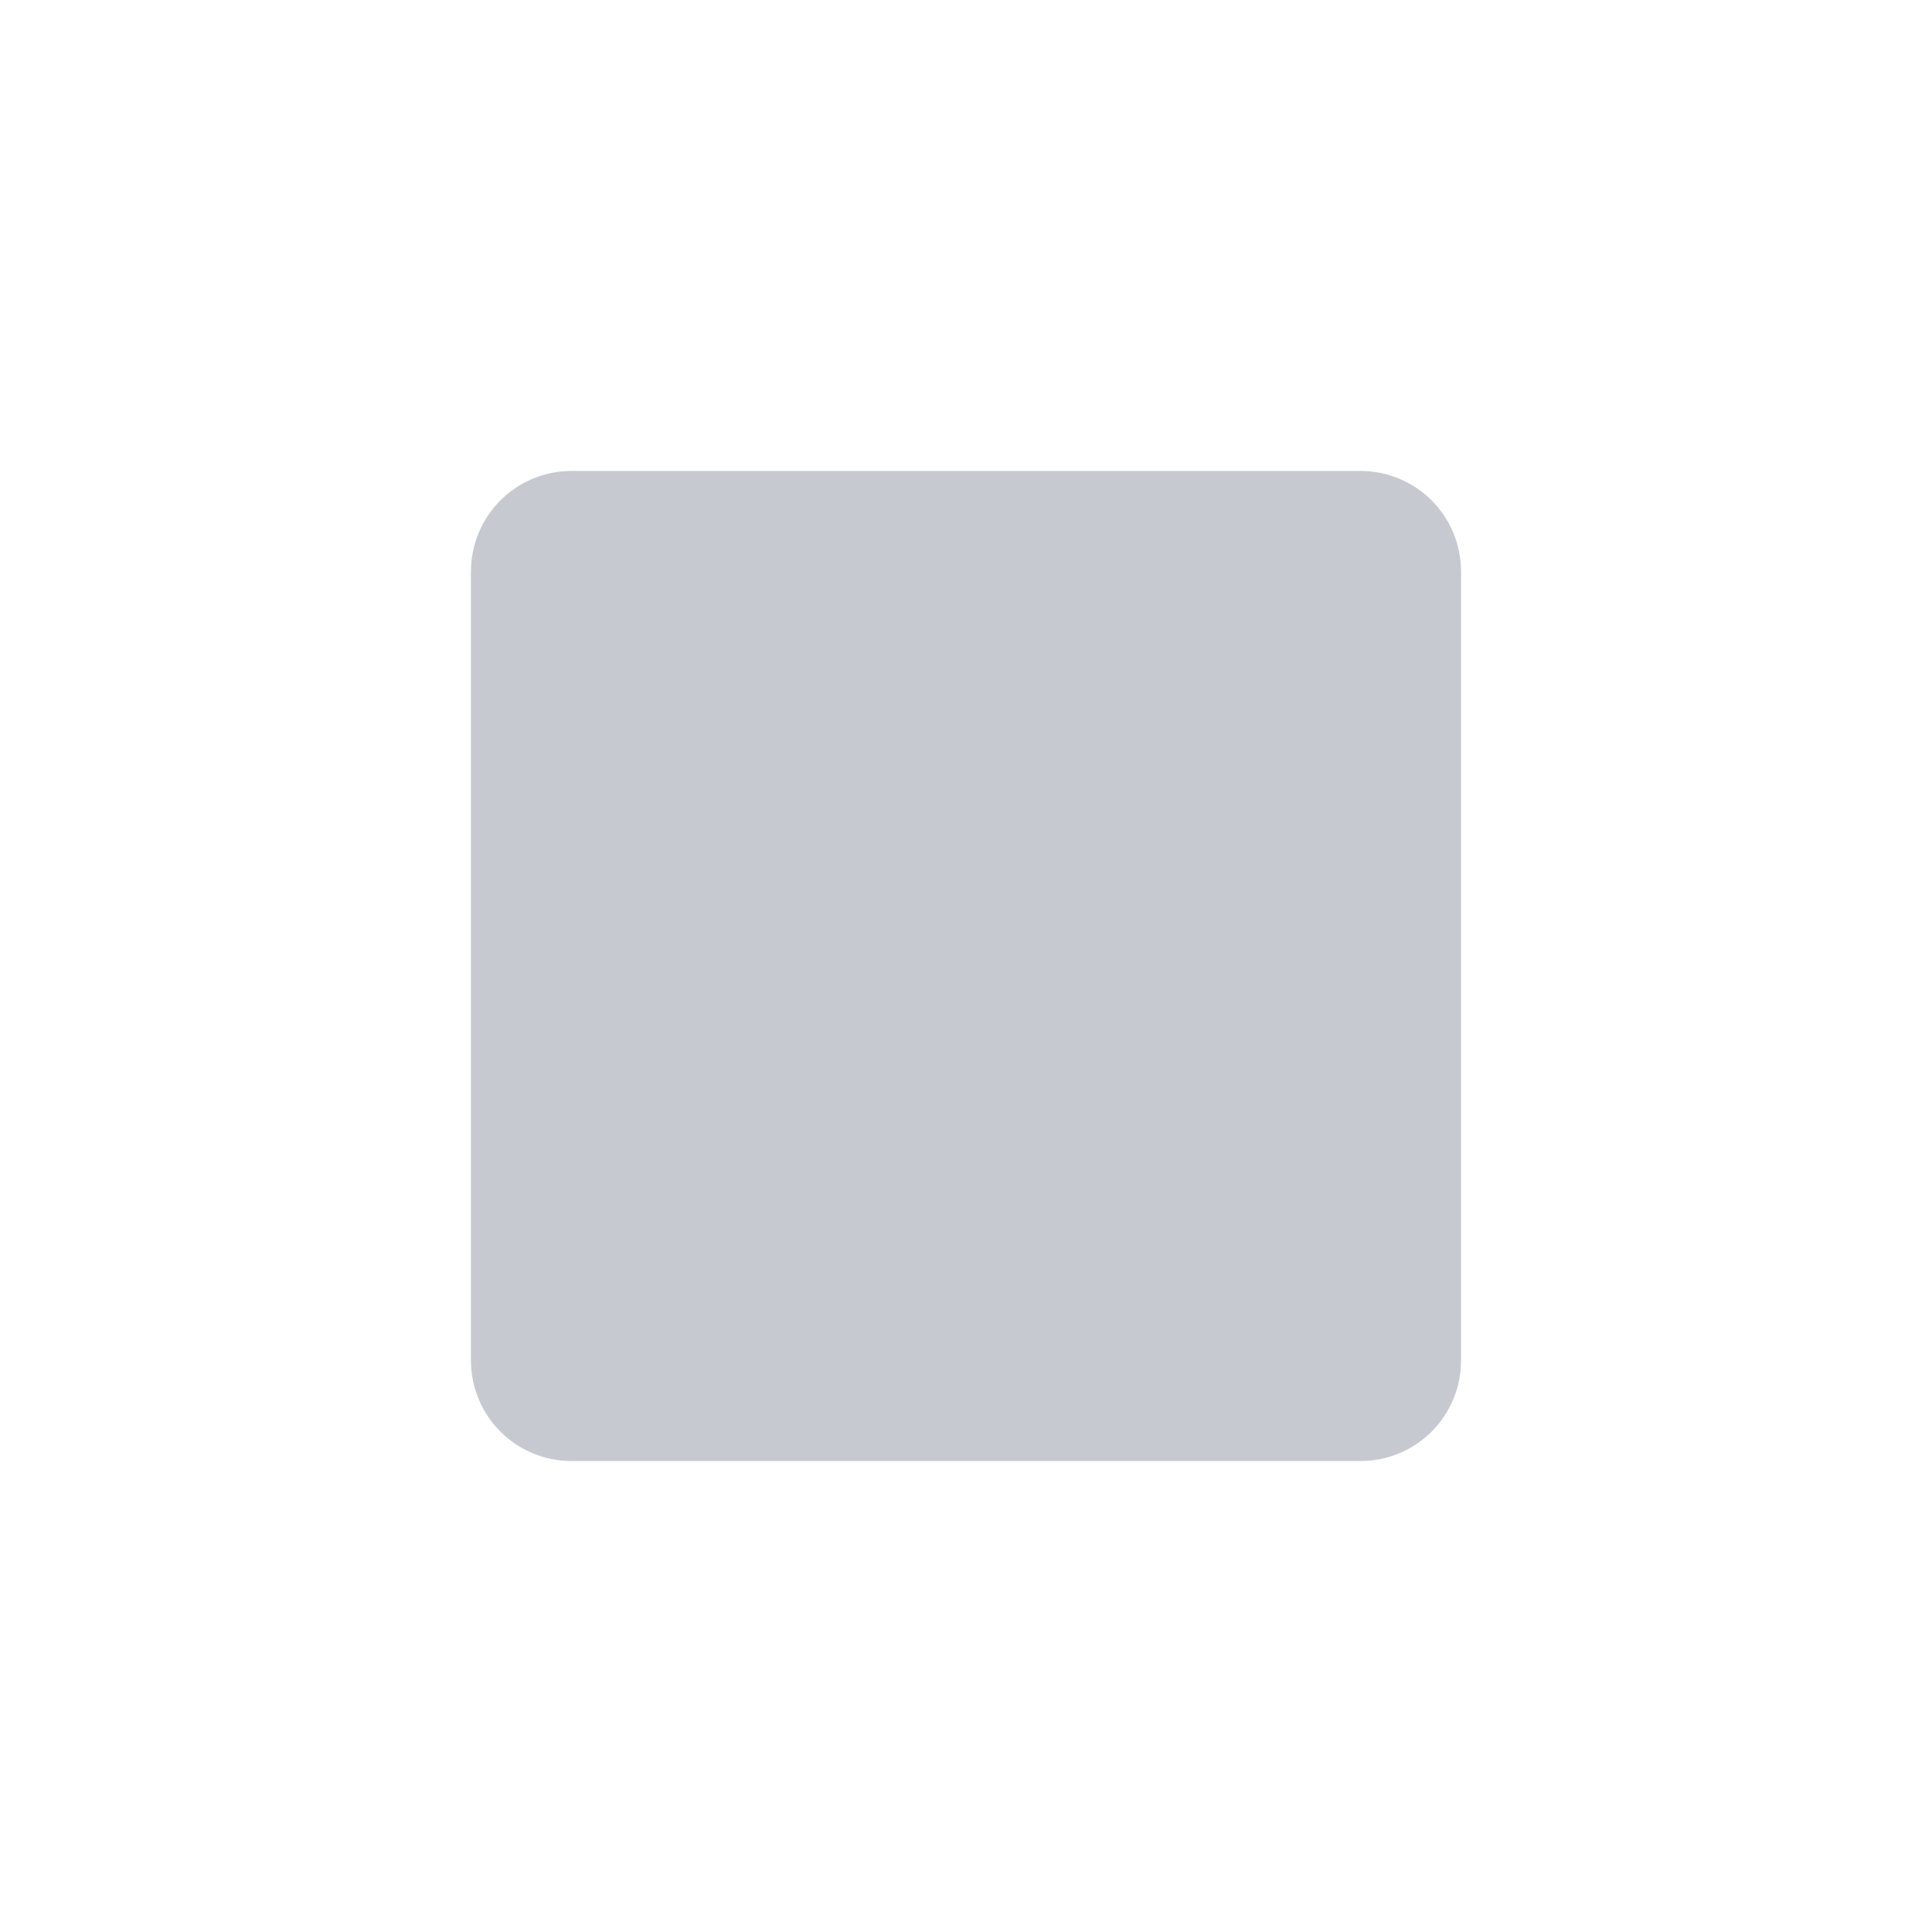
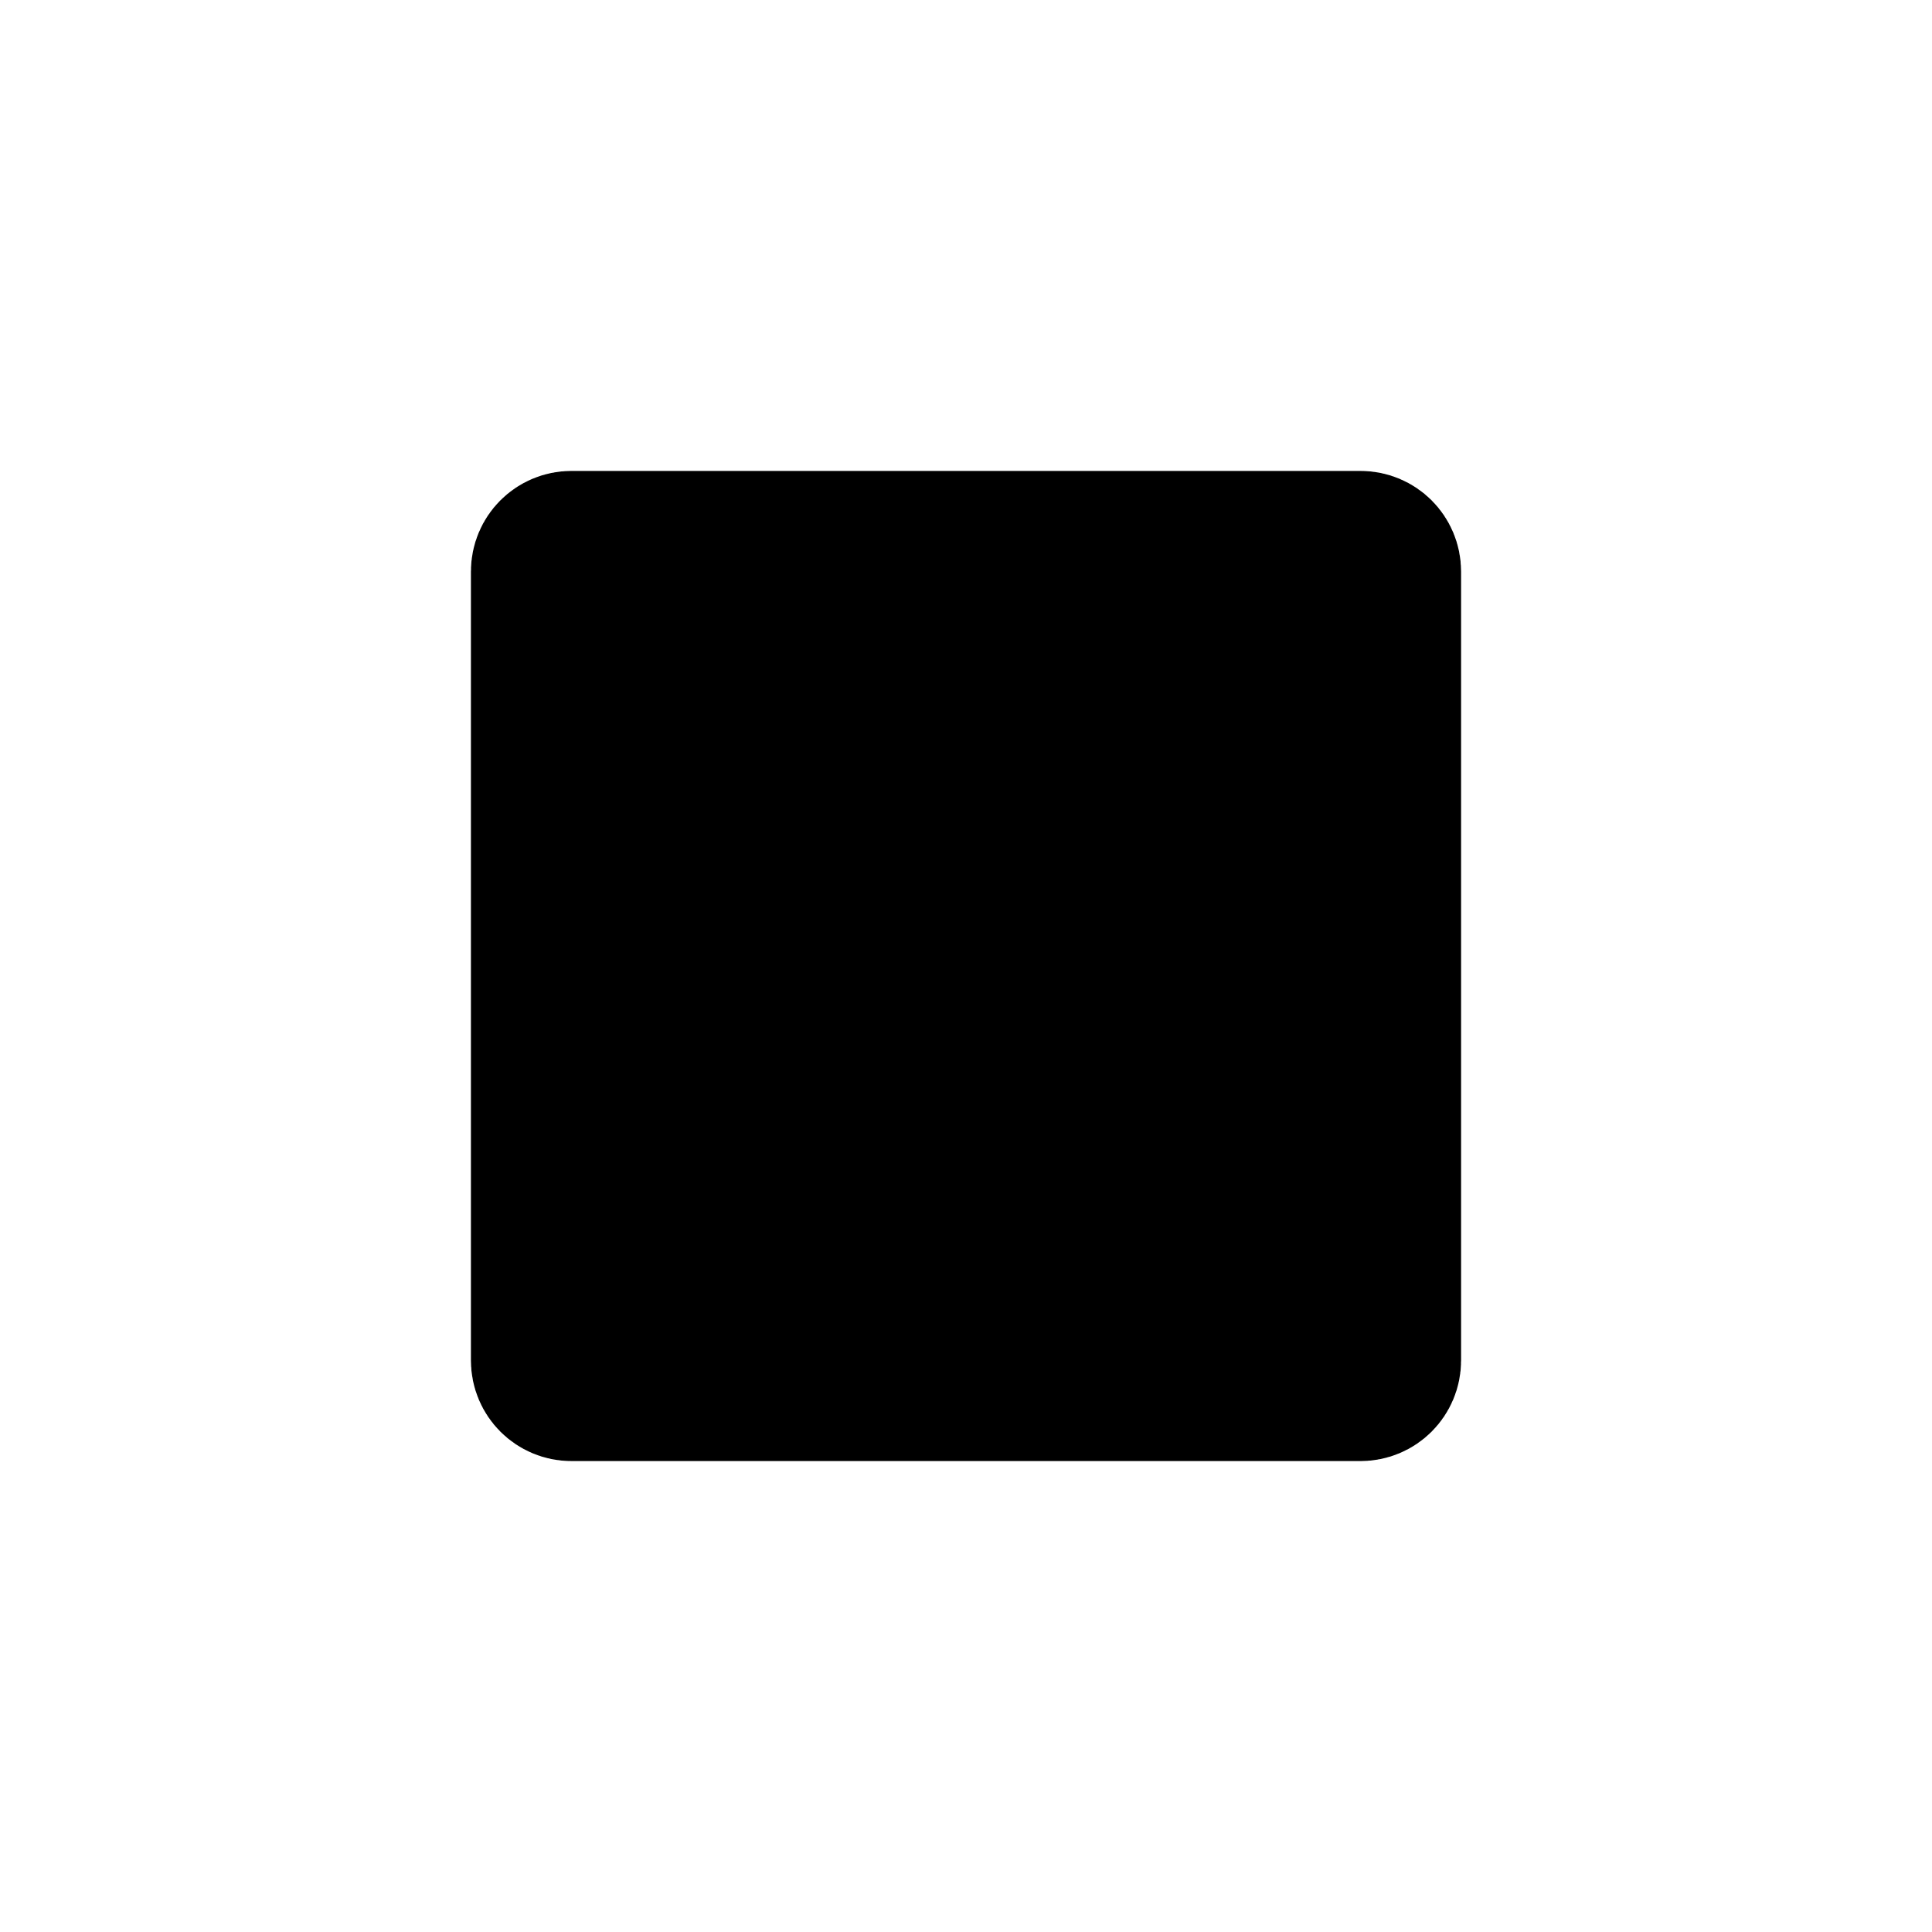
<svg xmlns="http://www.w3.org/2000/svg" width="16" height="16" viewBox="0 0 16 16" fill="none">
-   <path d="M4.5 11.267V4.733C4.5 4.604 4.604 4.5 4.733 4.5H11.267C11.396 4.5 11.5 4.604 11.5 4.733V11.267C11.5 11.396 11.396 11.5 11.267 11.5H4.733C4.604 11.5 4.5 11.396 4.5 11.267Z" fill="#C6CAD0" stroke="#C6CAD0" stroke-width="1.2" stroke-linejoin="round" />
+   <path d="M4.5 11.267V4.733C4.5 4.604 4.604 4.5 4.733 4.5H11.267C11.396 4.5 11.5 4.604 11.5 4.733V11.267C11.5 11.396 11.396 11.5 11.267 11.5H4.733C4.604 11.5 4.5 11.396 4.5 11.267Z" fill="currentColor" stroke="currentColor" stroke-width="1.2" stroke-linejoin="round" />
</svg>
